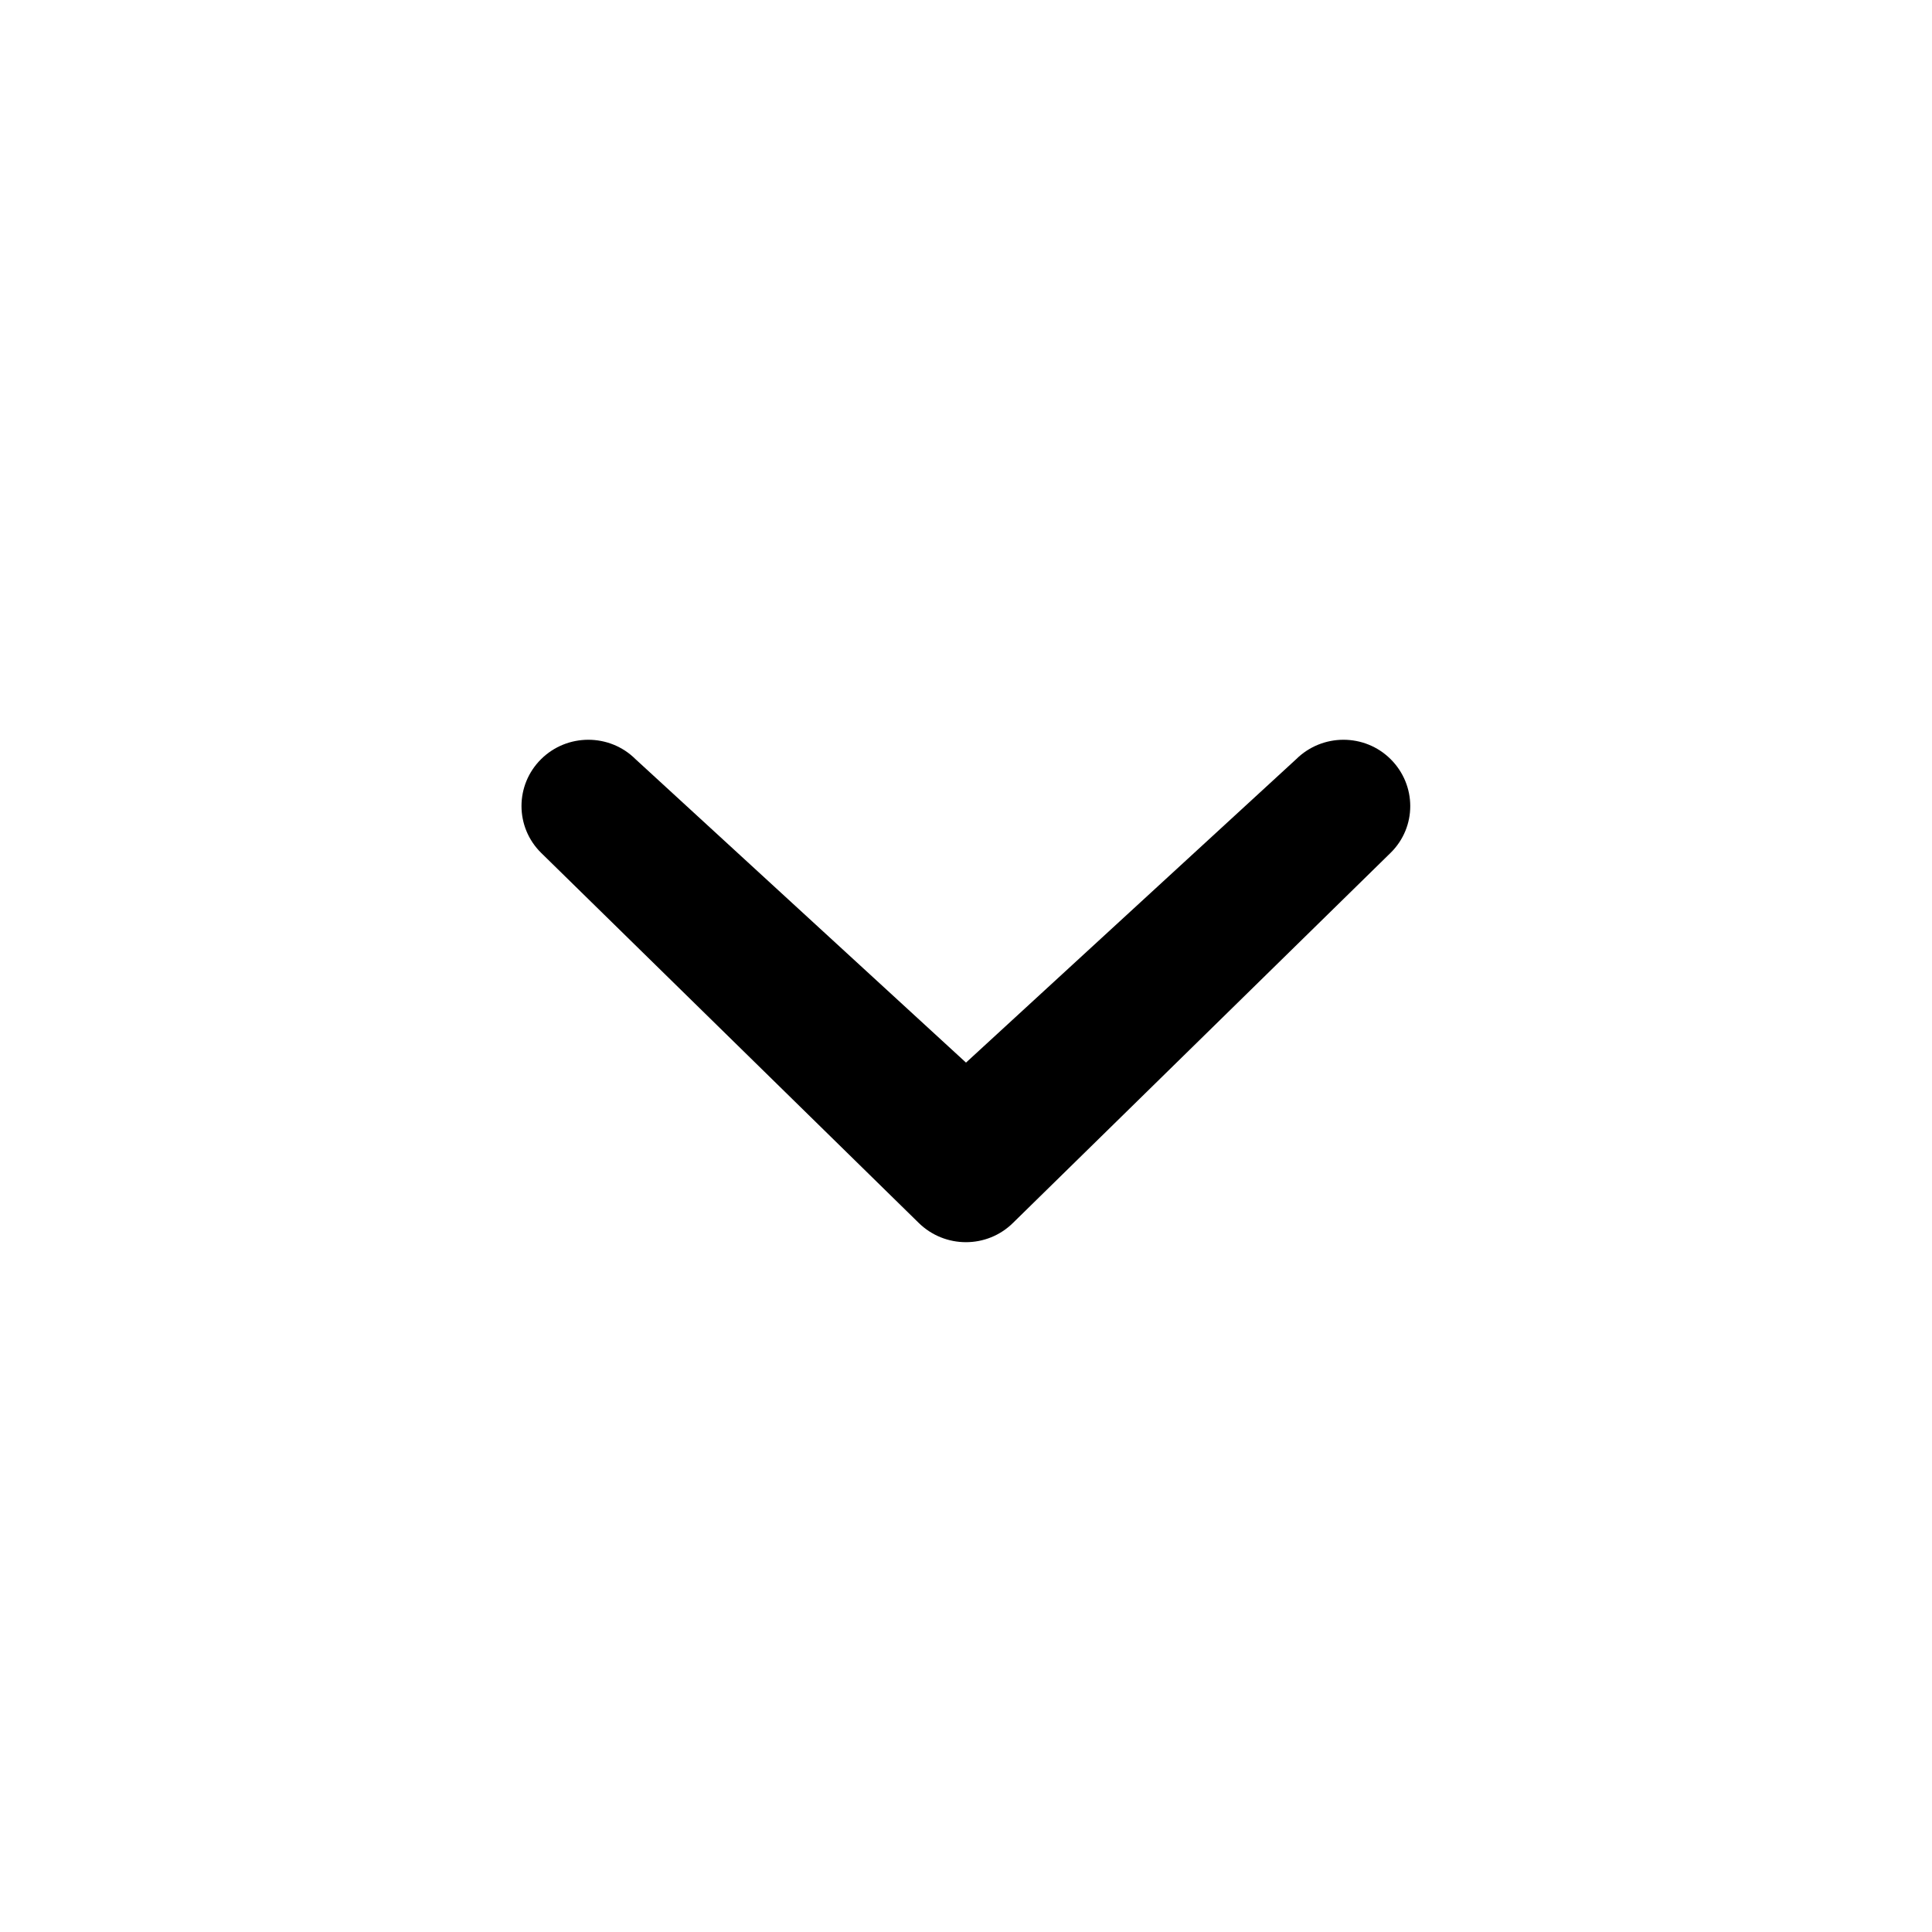
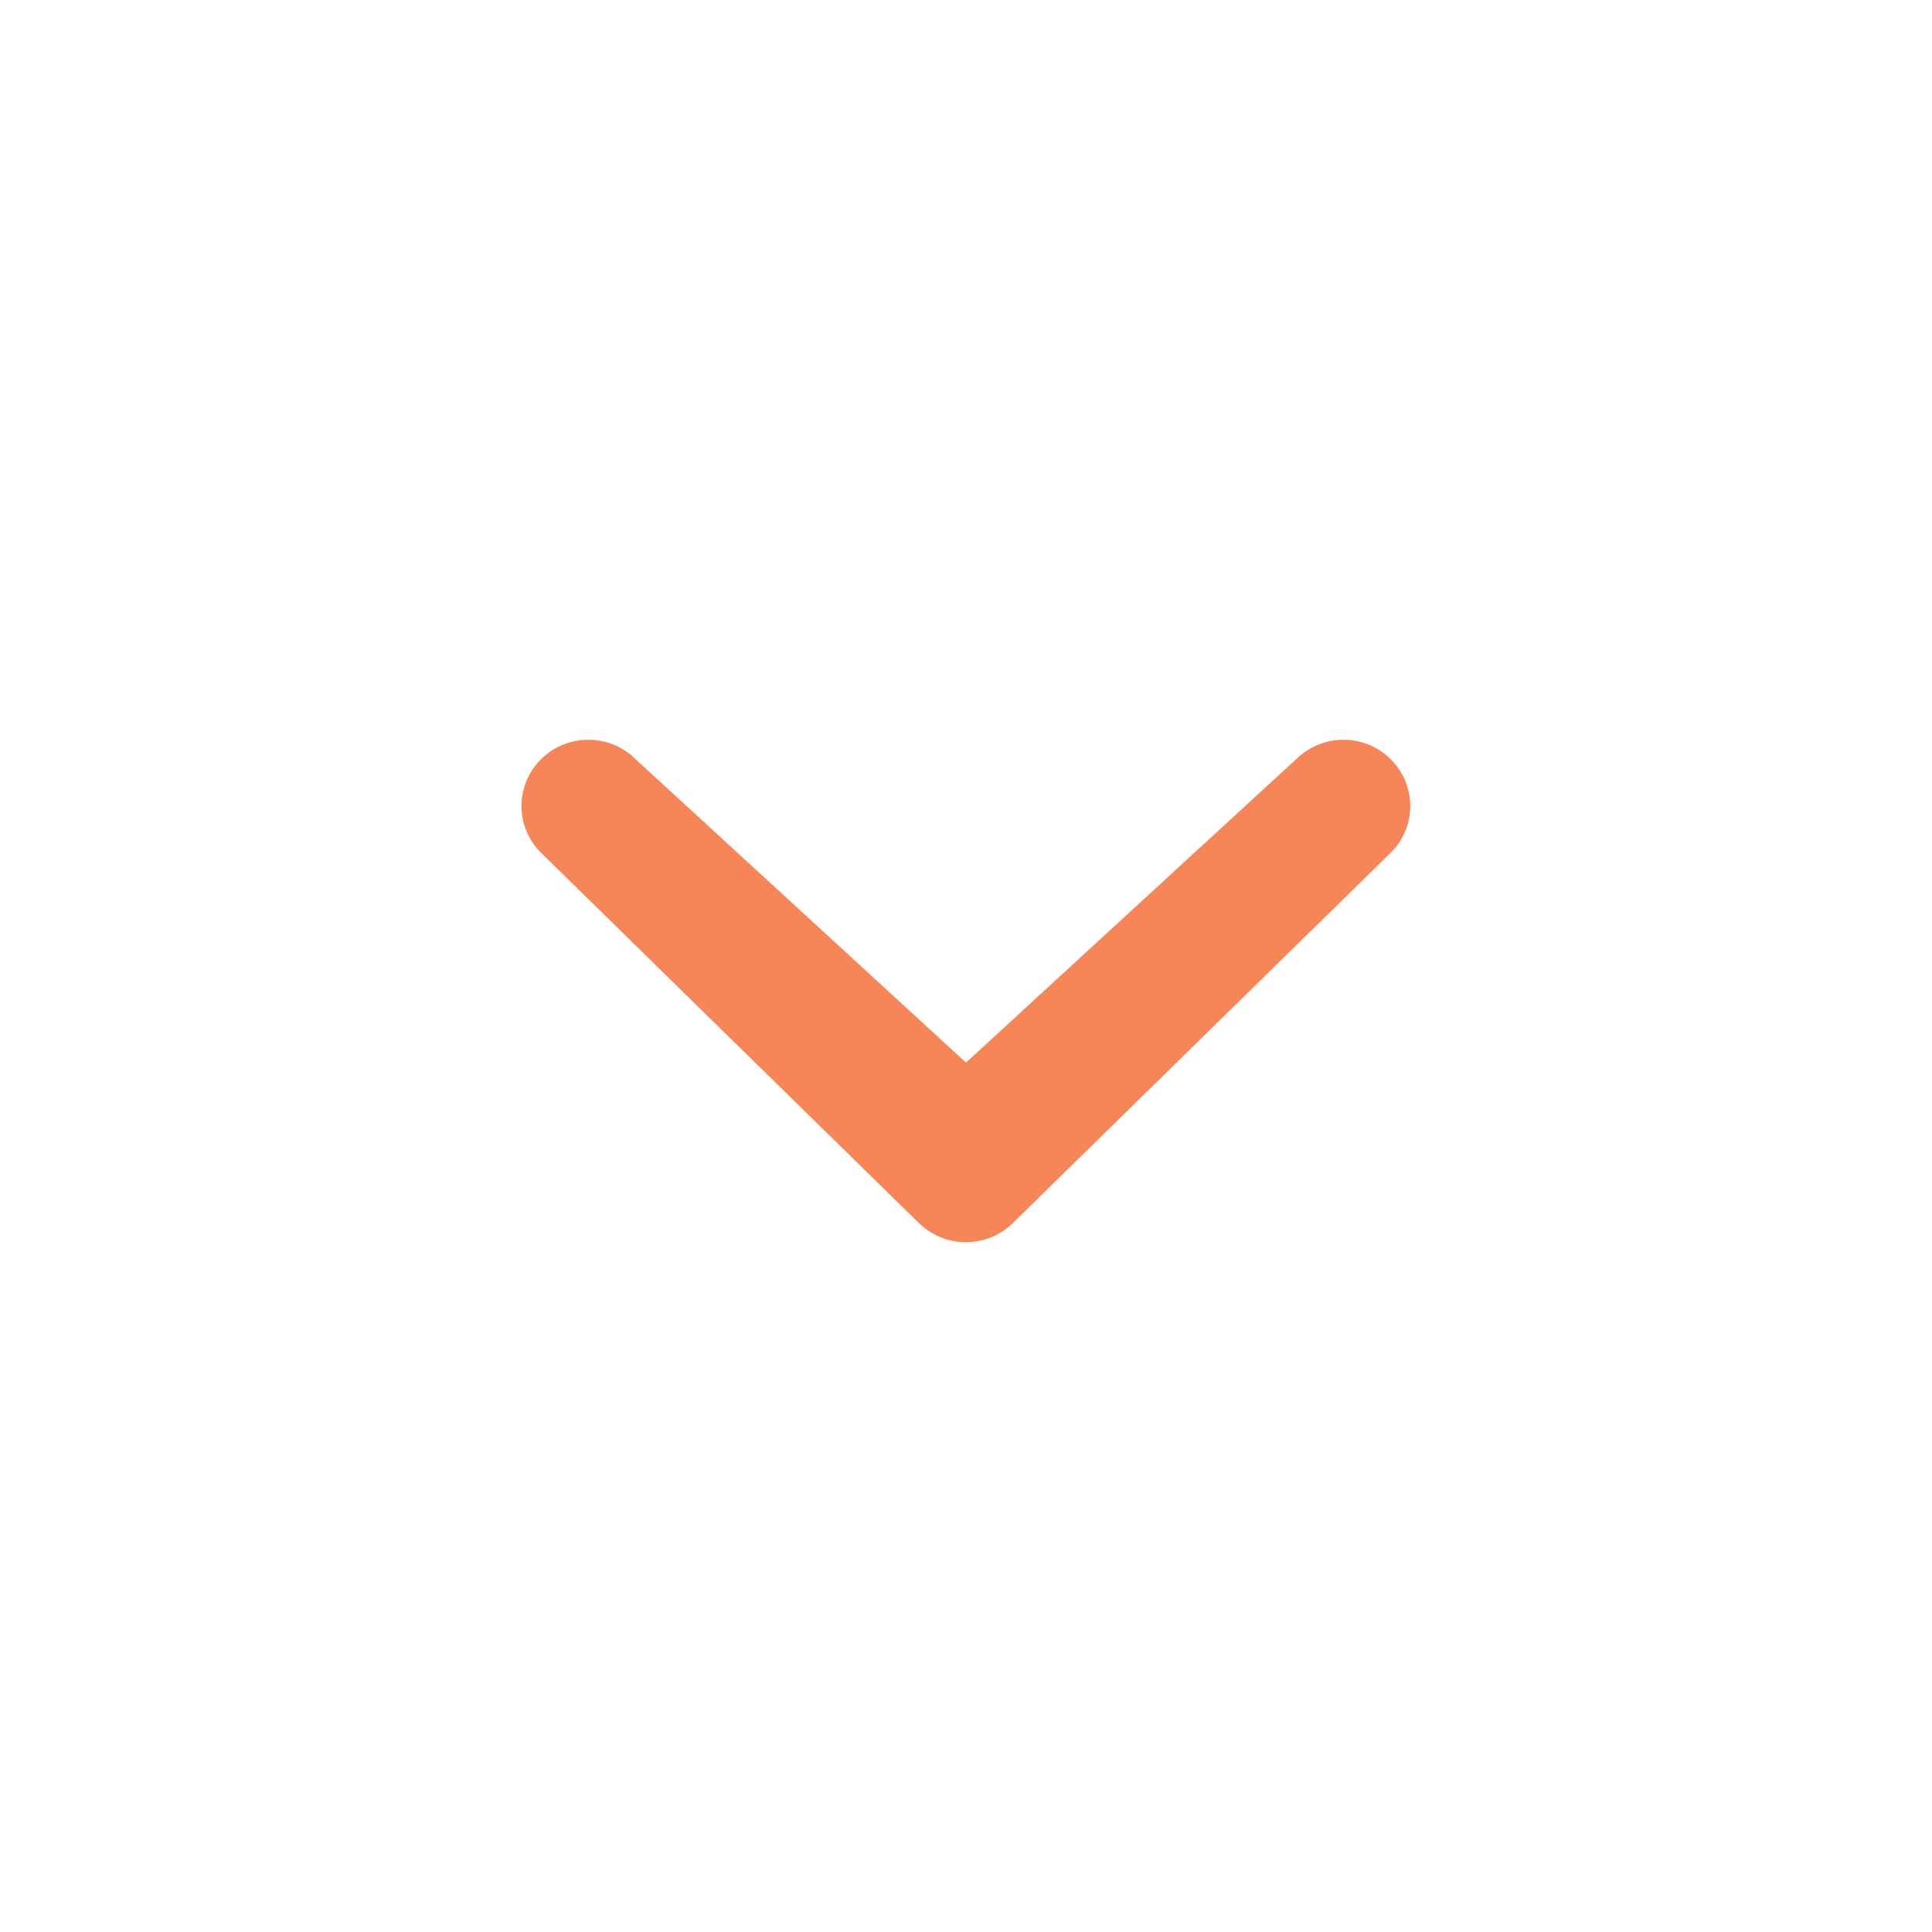
- <svg xmlns="http://www.w3.org/2000/svg" version="1.1" width="20" height="20" viewBox="0 0 20 20">
+ <svg xmlns="http://www.w3.org/2000/svg" version="1.1" width="30" height="30" viewBox="0 0 20 20" fill="#f68657">
  <path d="M13.418 7.859c0.271-0.268 0.709-0.268 0.978 0s0.272 0.701 0 0.969l-3.908 3.83c-0.27 0.268-0.707 0.268-0.979 0l-3.908-3.83c-0.27-0.267-0.27-0.701 0-0.969s0.709-0.268 0.978 0l3.421 3.141 3.418-3.141z" />
</svg>
